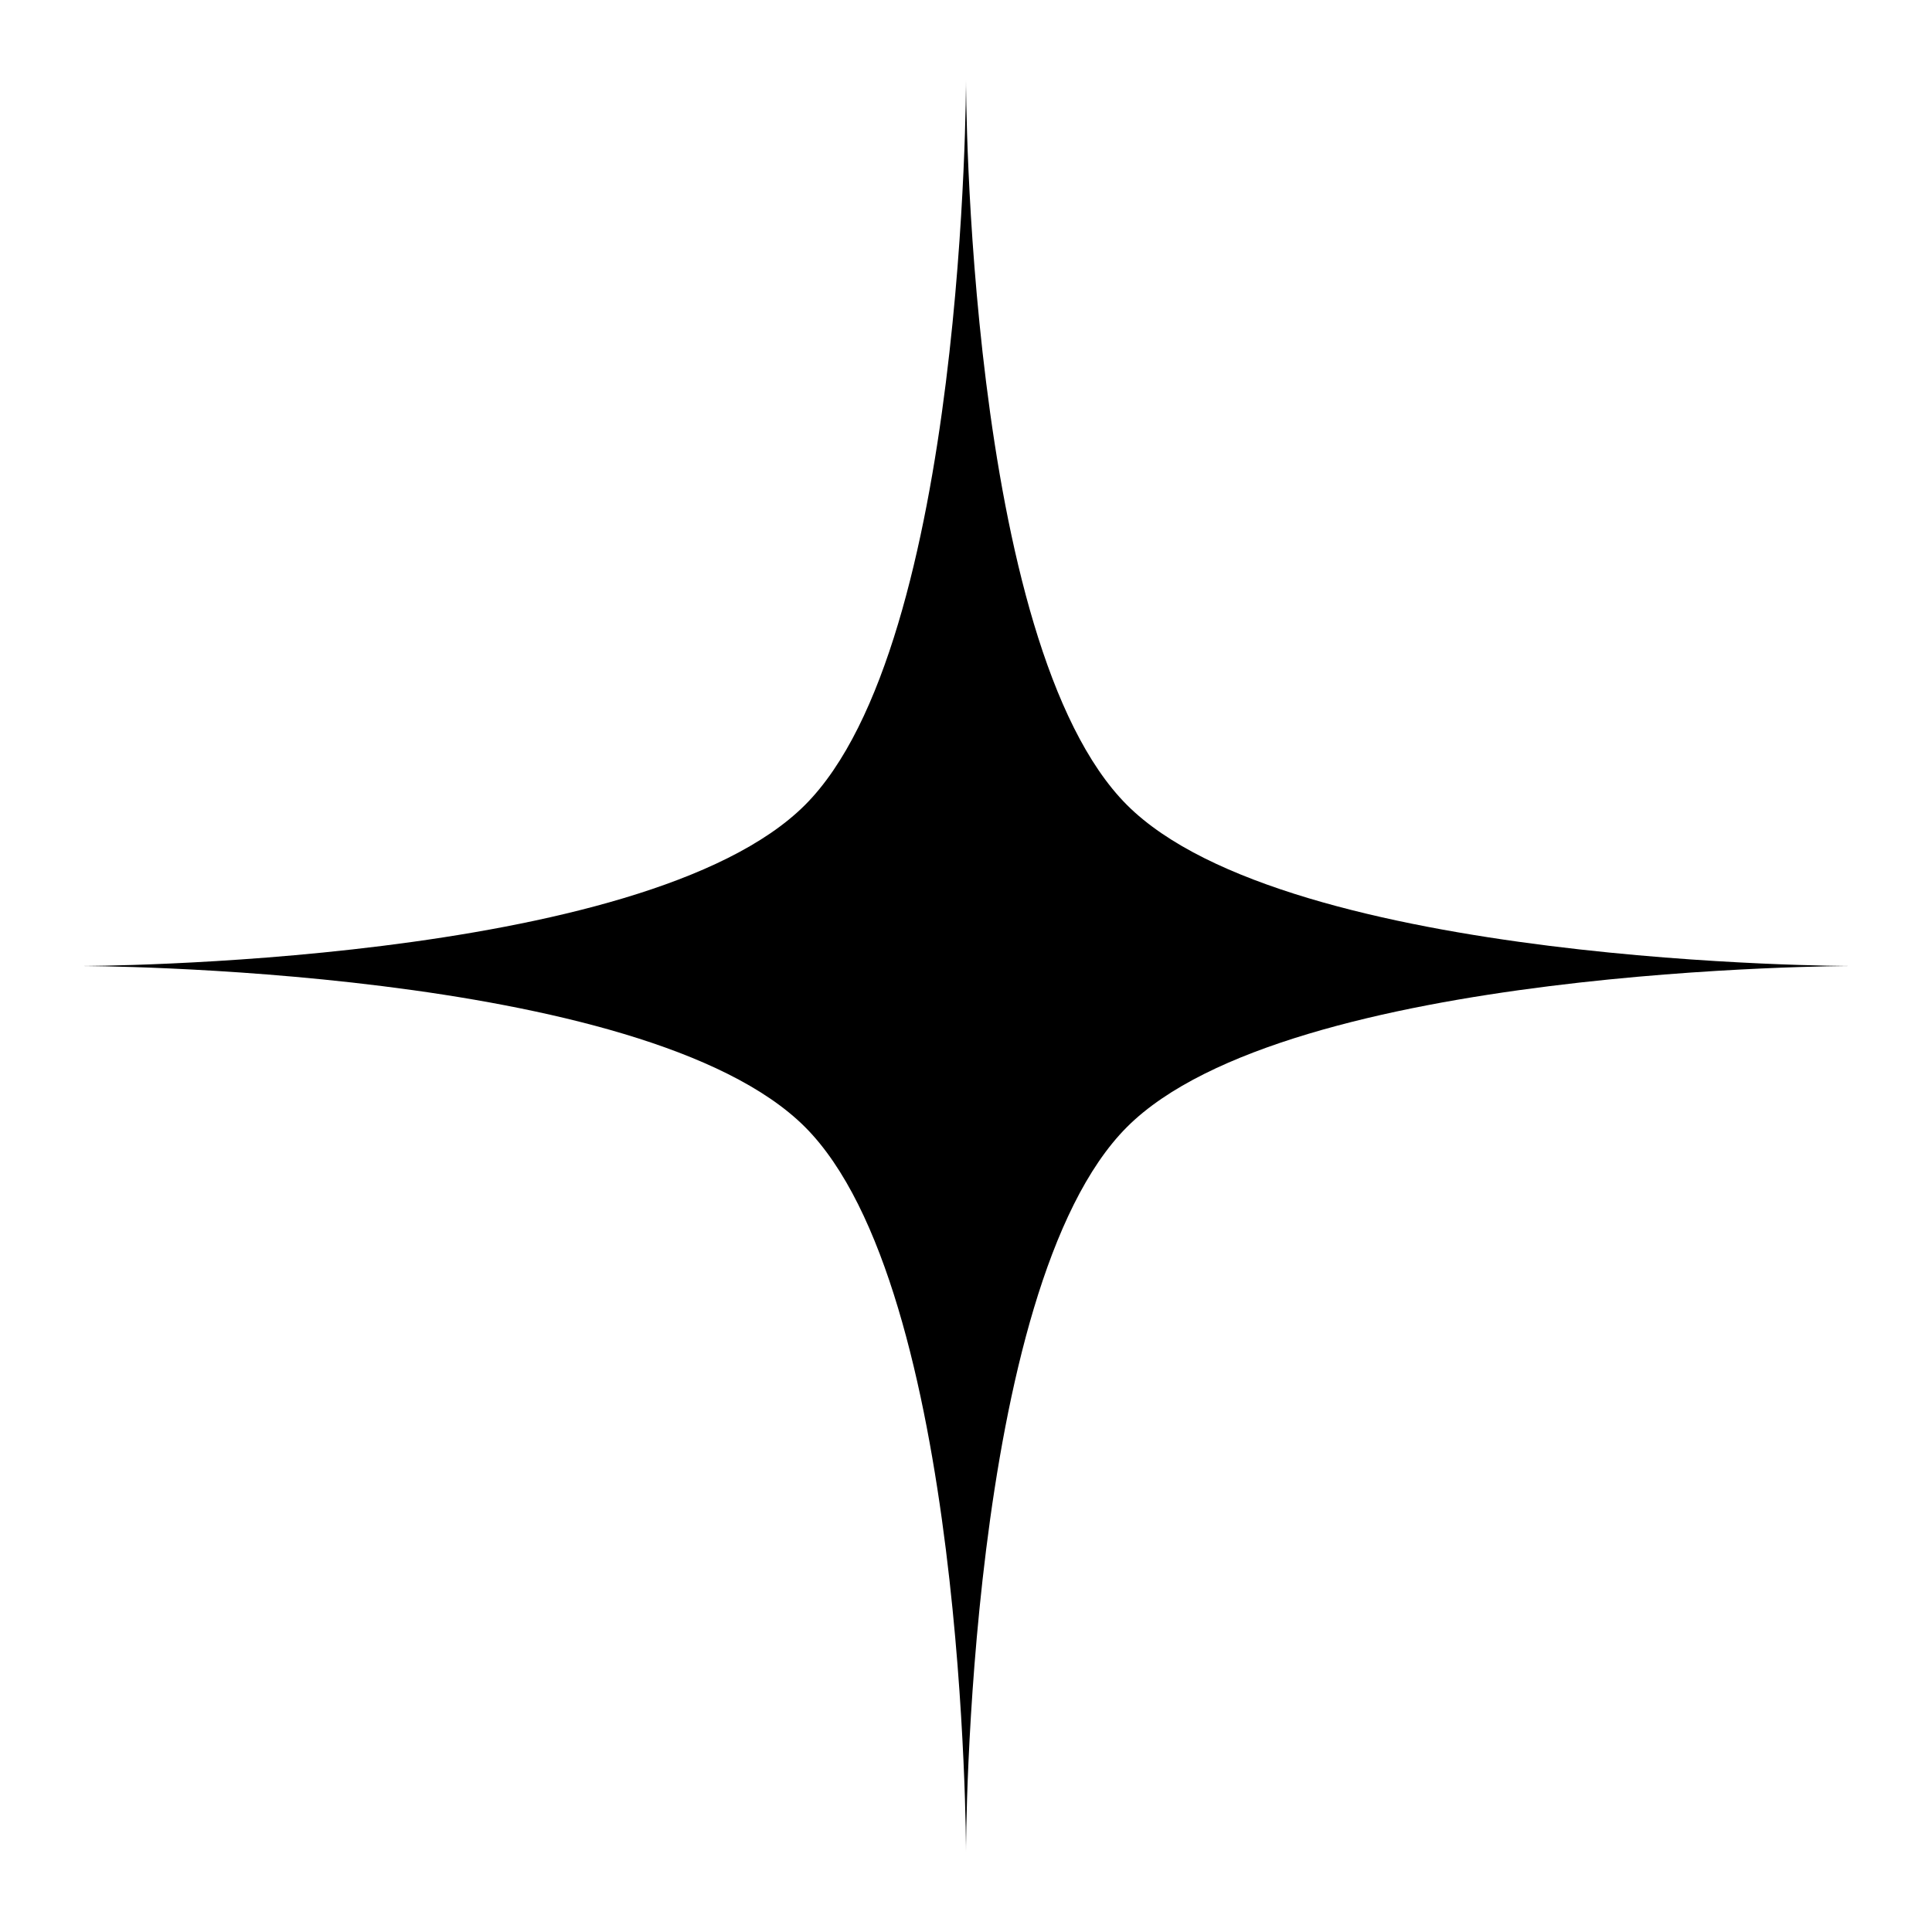
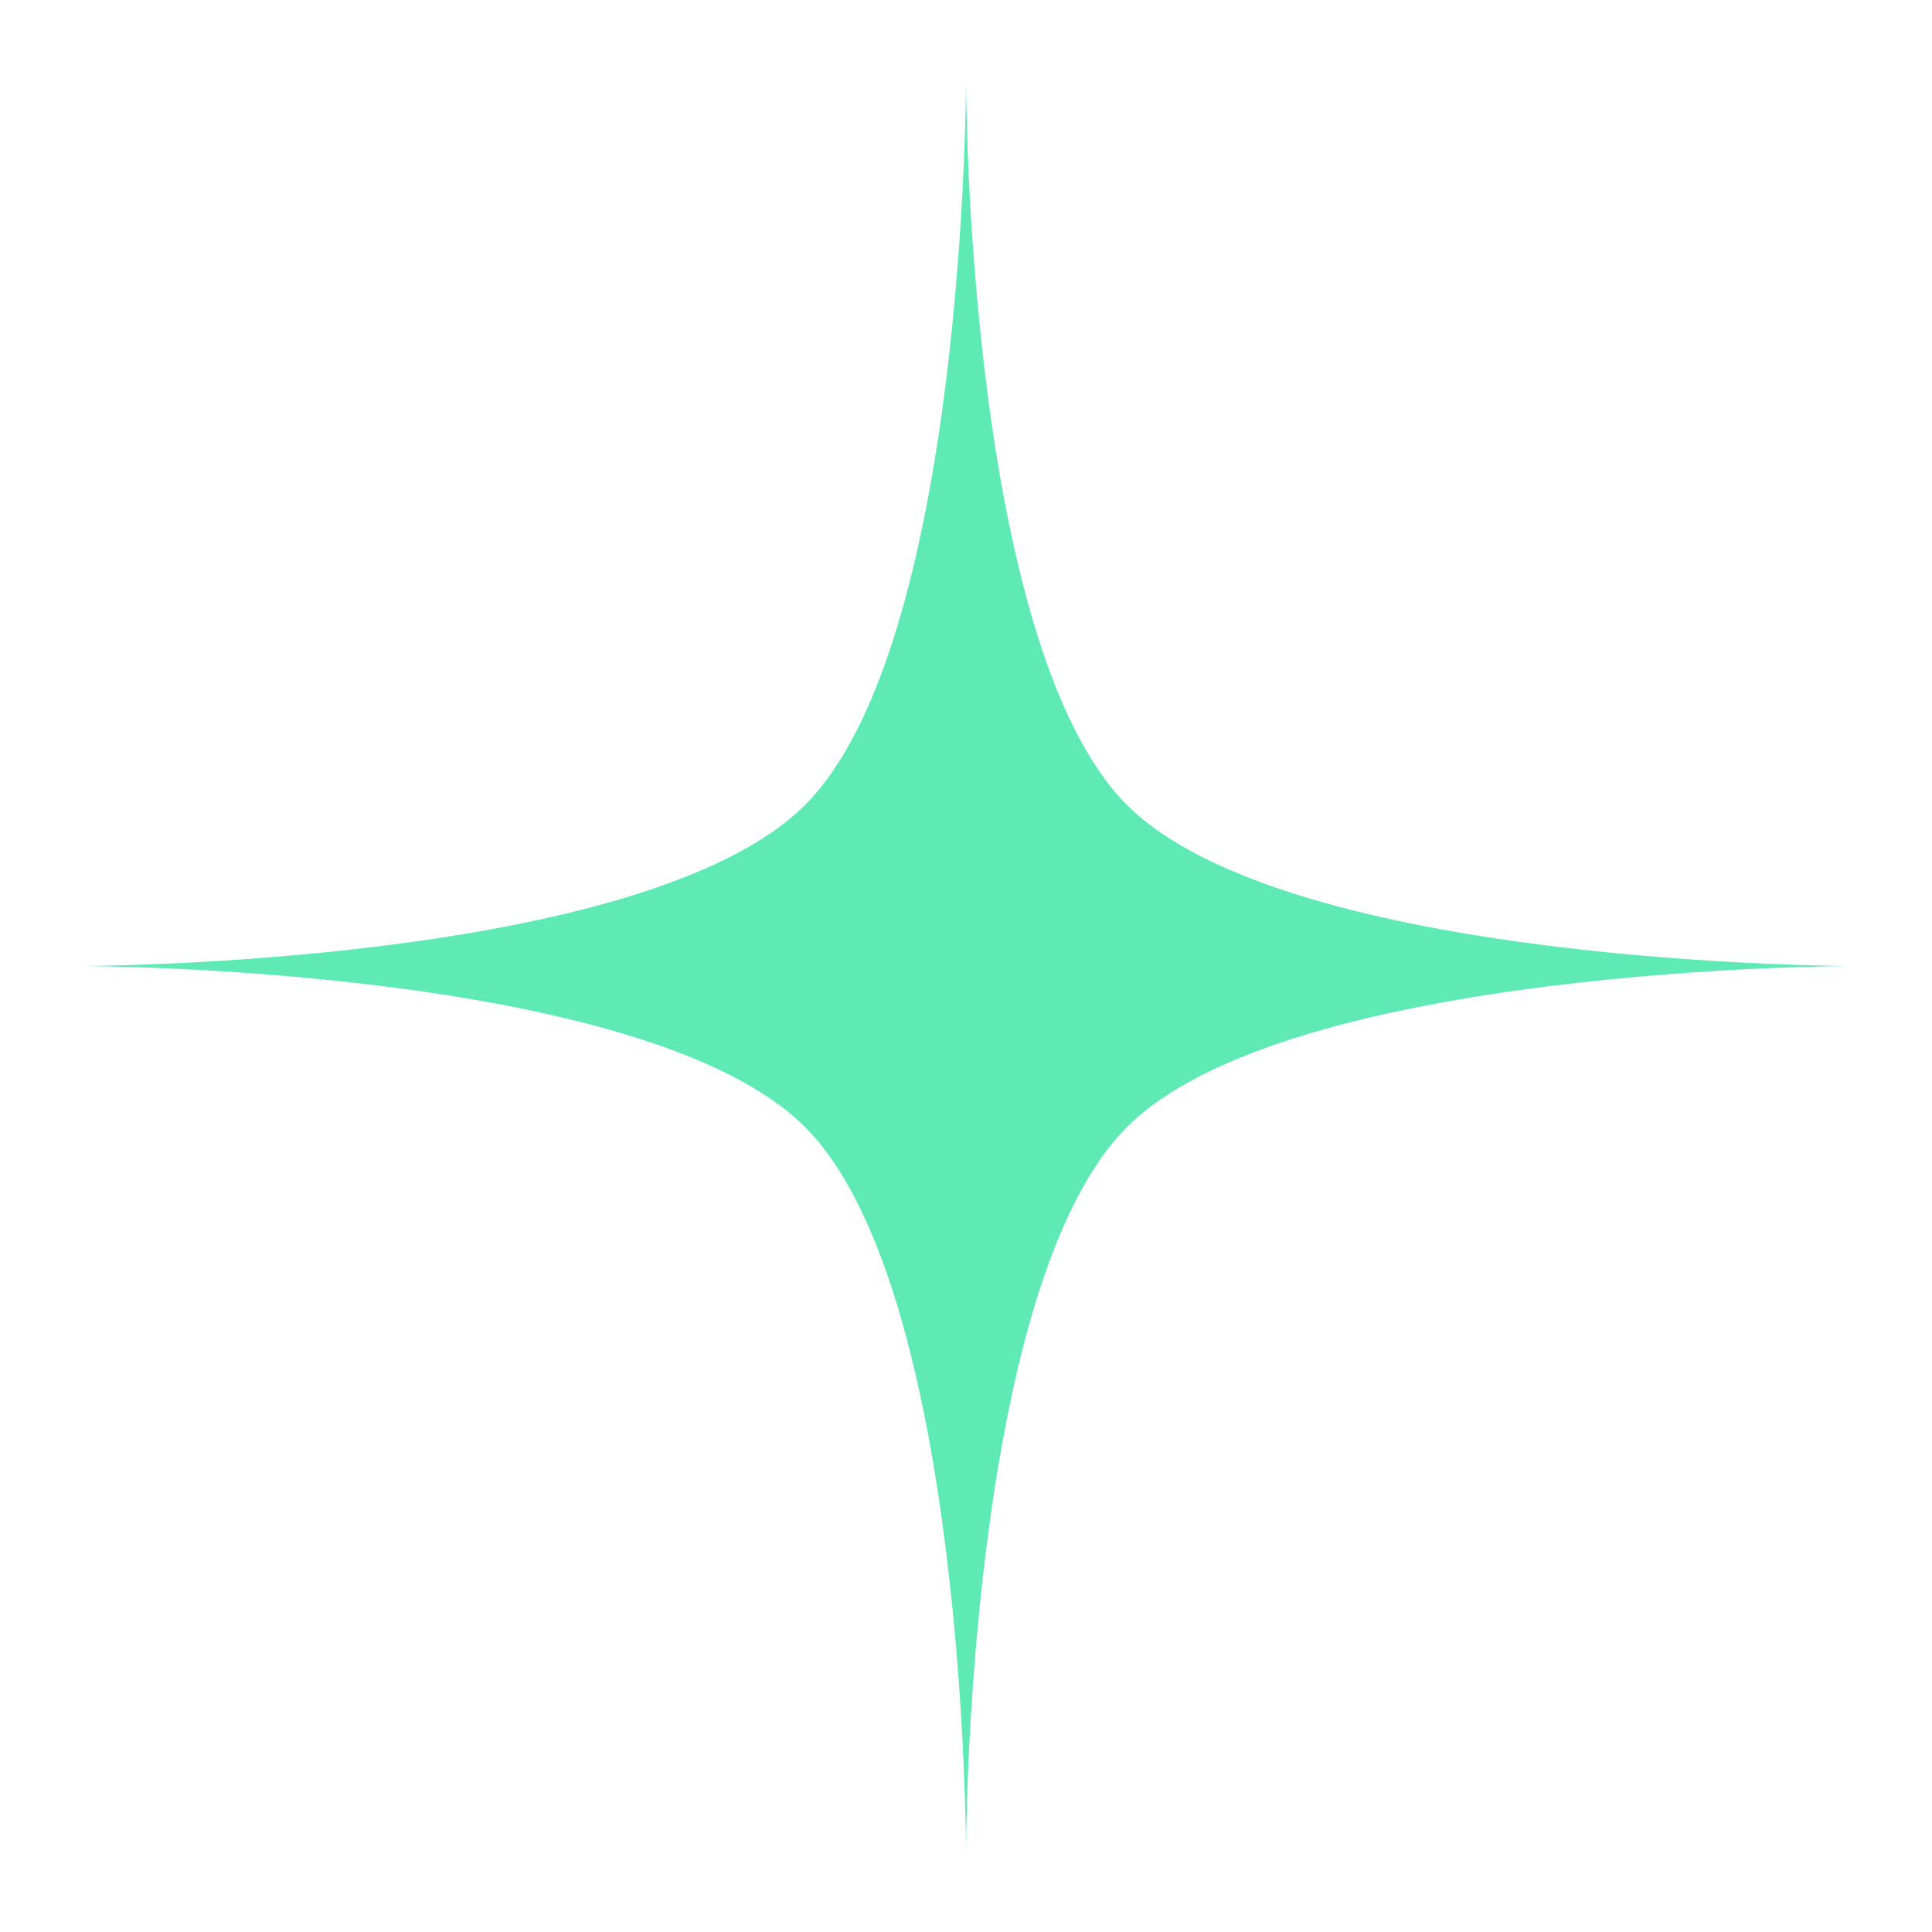
<svg xmlns="http://www.w3.org/2000/svg" width="24" height="24" viewBox="0 0 24 24" fill="none">
-   <path d="M12 1C12 1 12 8 10 10C8 12 1 12 1 12C1 12 8 12 10 14C12 16 12 23 12 23C12 23 12 16 14 14C16 12 23 12 23 12C23 12 16 12 14 10C12 8 12 1 12 1Z" fill="currentColor" />
+   <path d="M12 1C12 1 12 8 10 10C8 12 1 12 1 12C1 12 8 12 10 14C12 16 12 23 12 23C12 23 12 16 14 14C16 12 23 12 23 12C23 12 16 12 14 10C12 8 12 1 12 1Z" fill="#5ee9b5" />
</svg>
